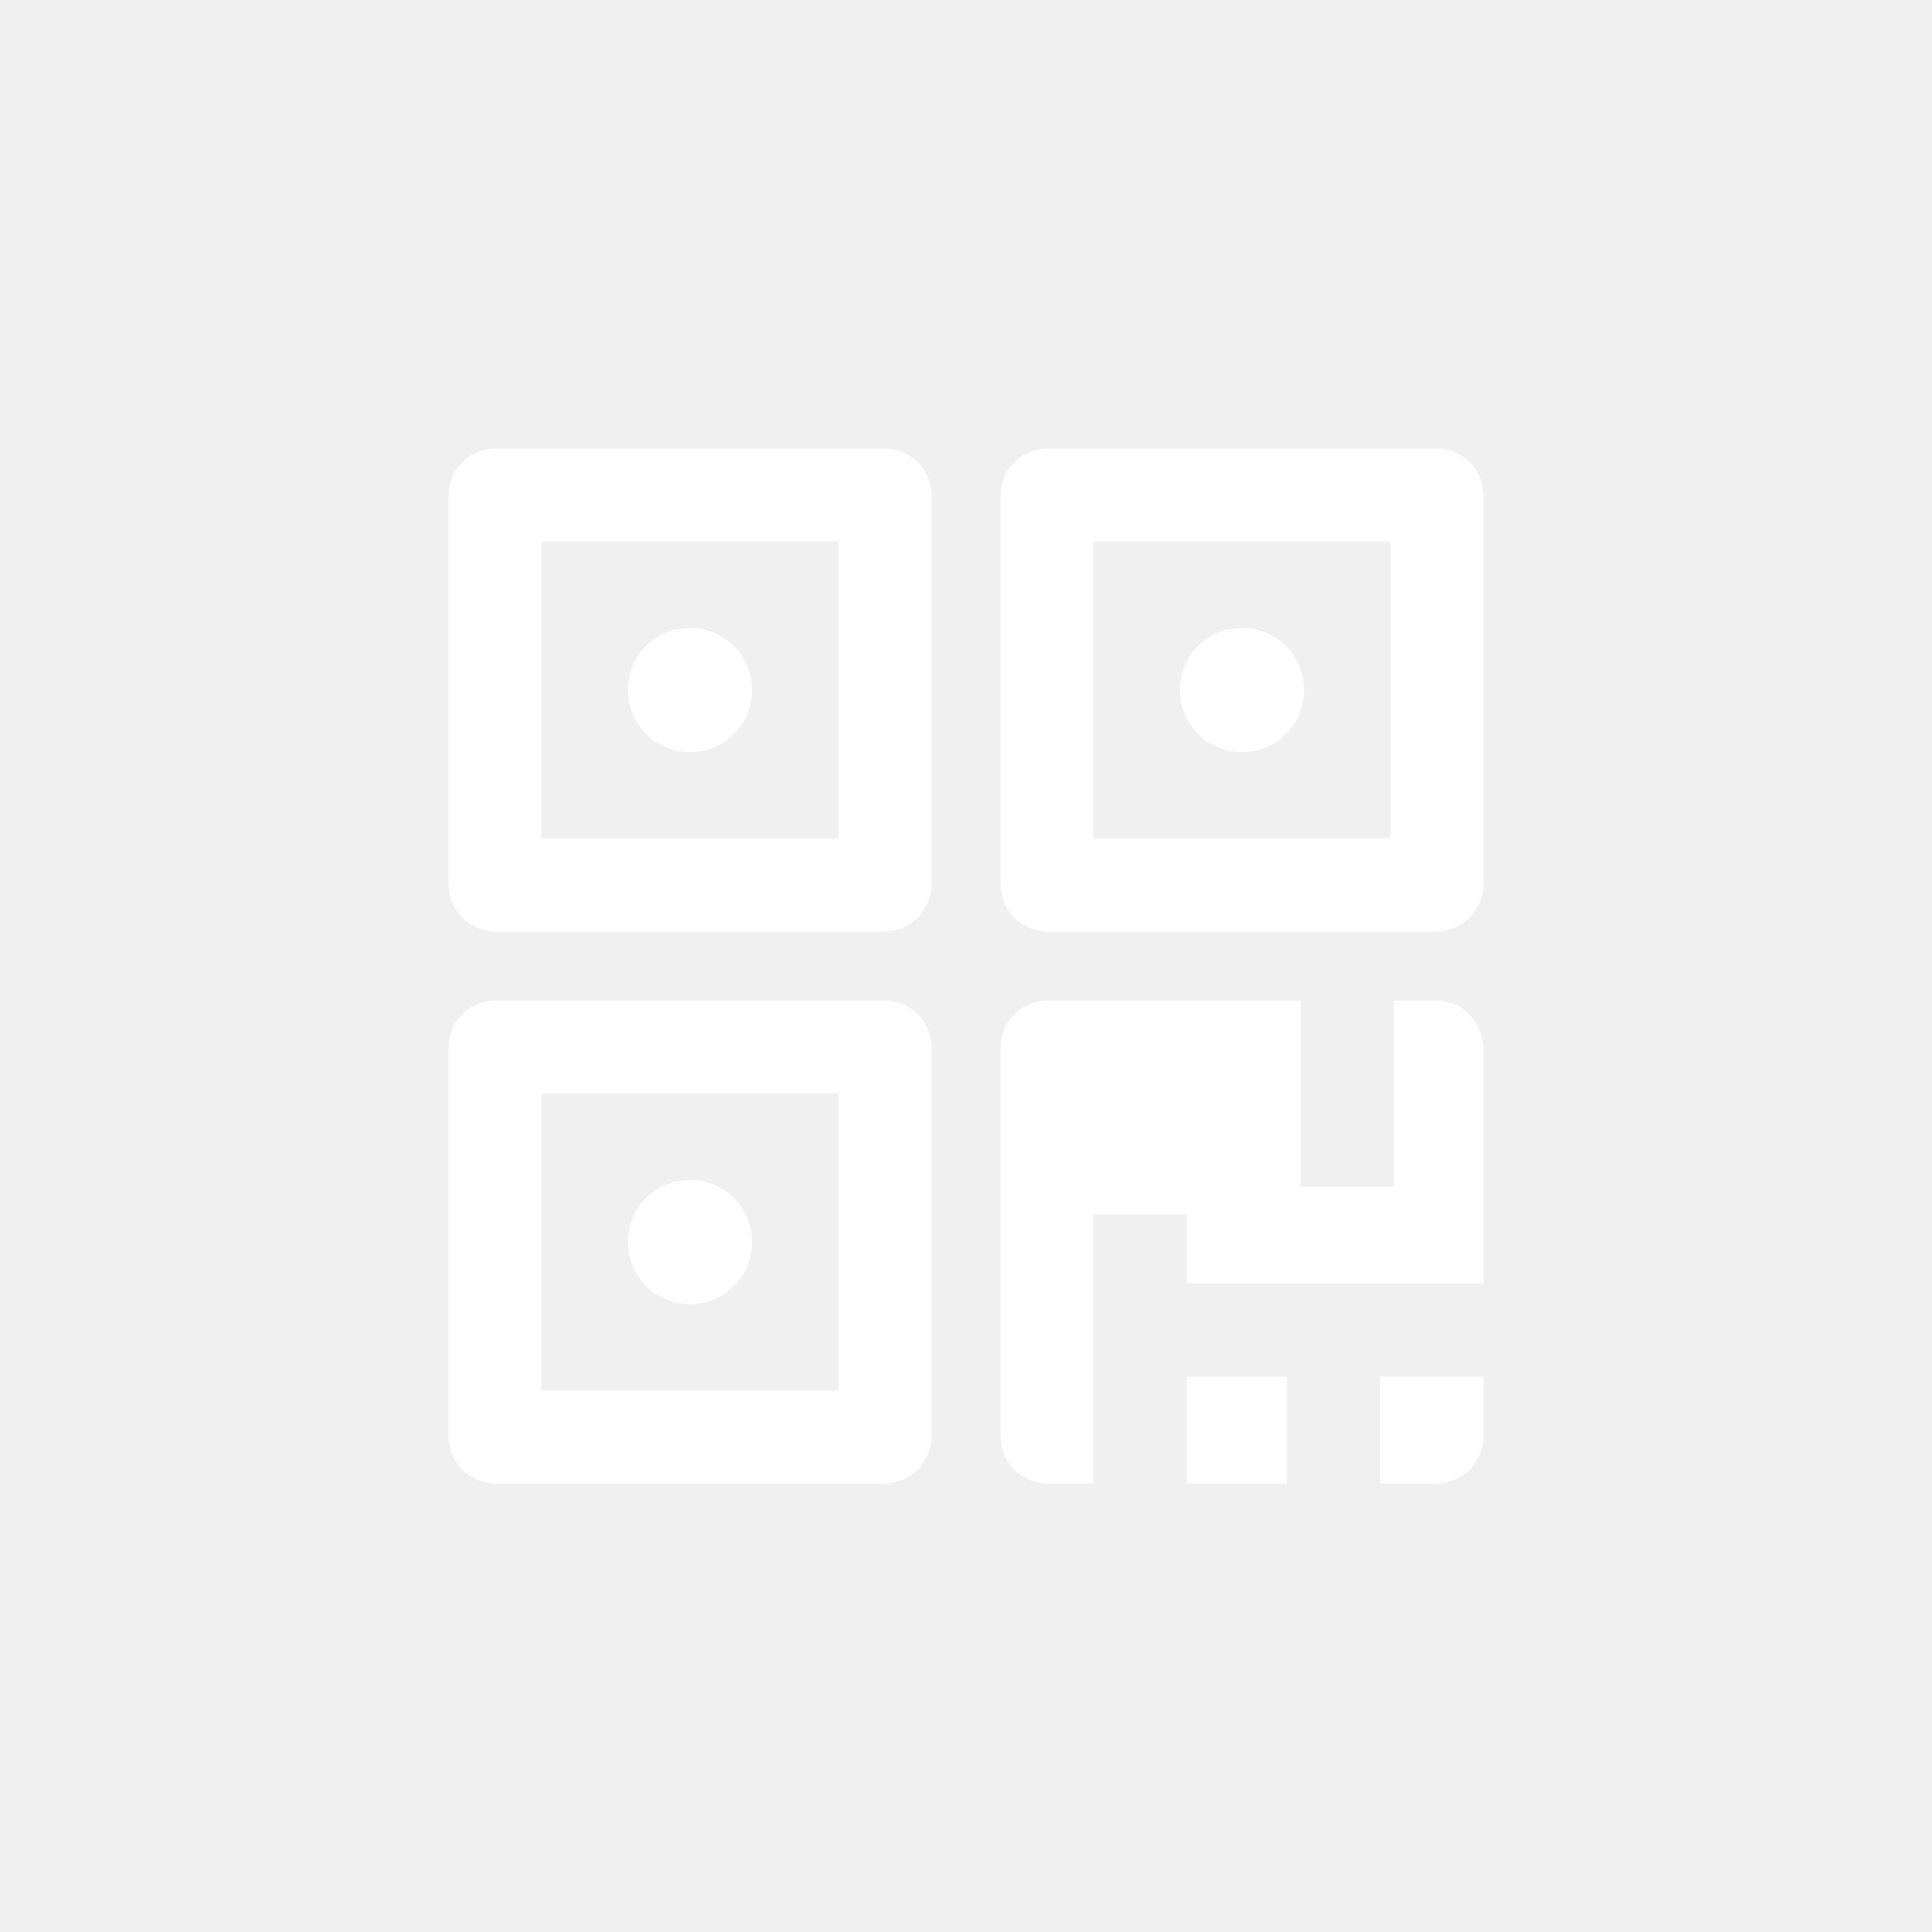
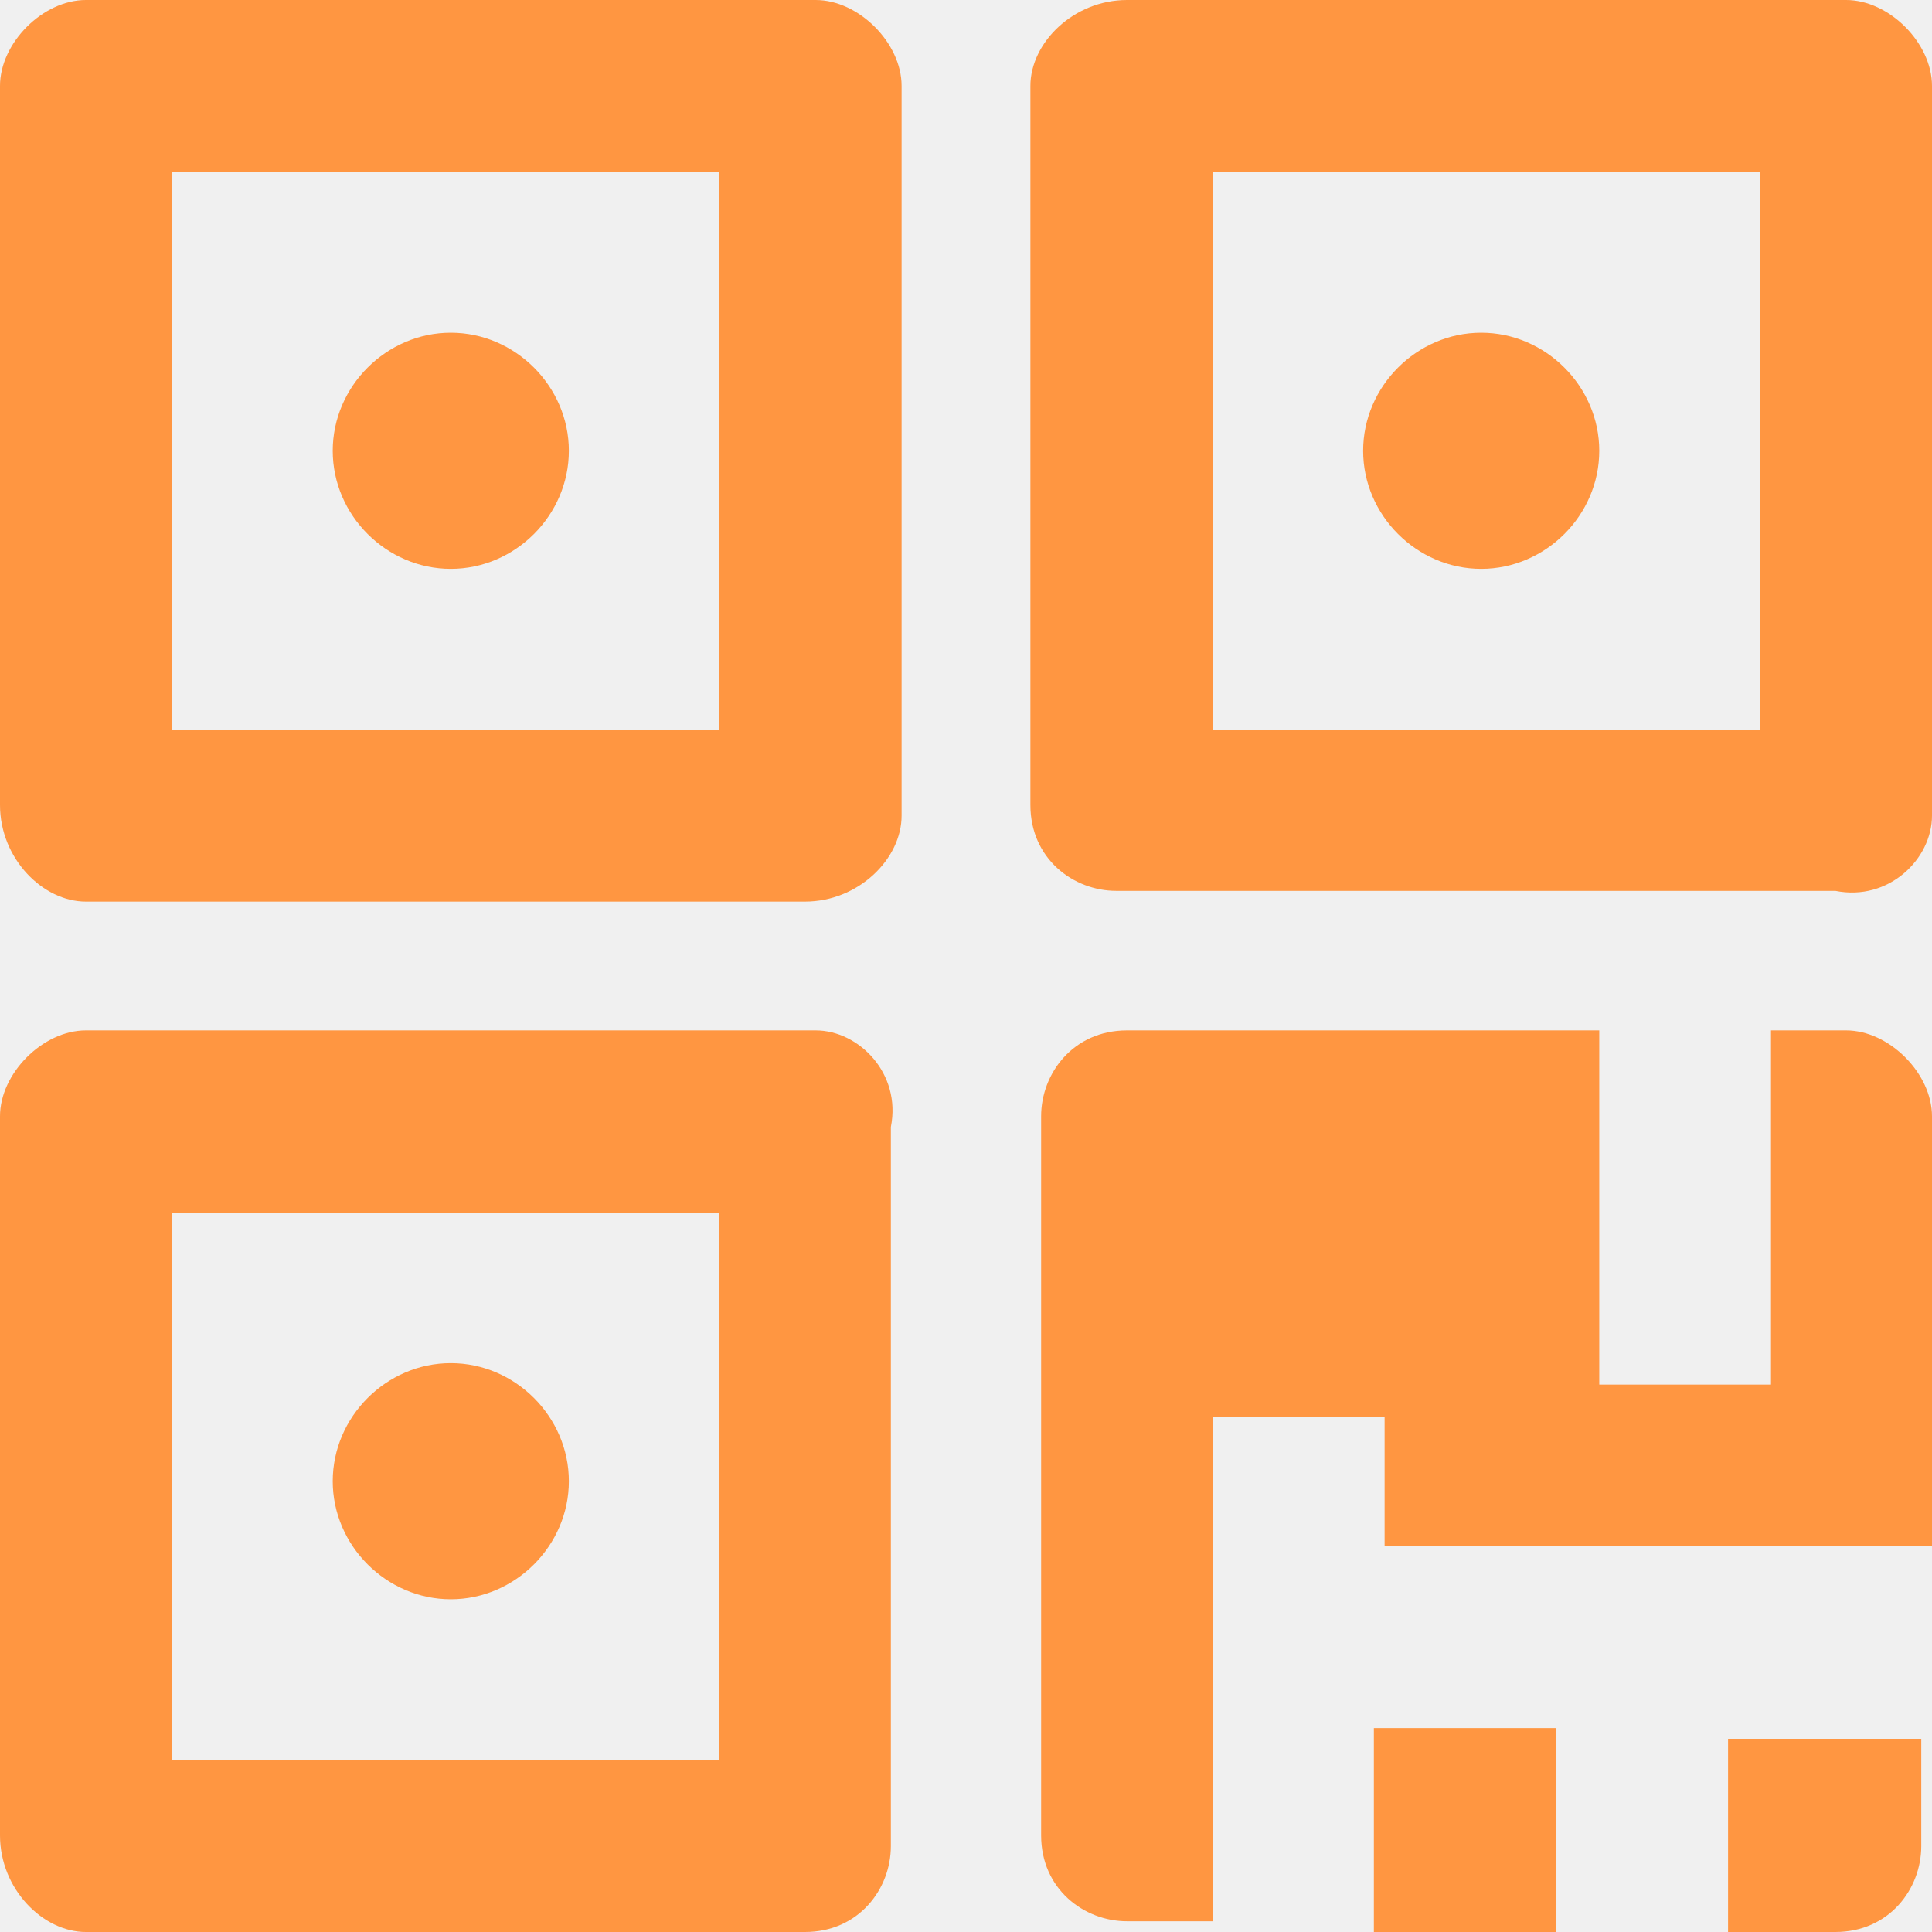
- <svg xmlns="http://www.w3.org/2000/svg" version="1.1" baseProfile="basic" id="图层_1" x="0px" y="0px" viewBox="0 0 56 56" xml:space="preserve">
+ <svg xmlns="http://www.w3.org/2000/svg" version="1.1" baseProfile="tiny" id="图层_1" x="0px" y="0px" viewBox="0 0 18 18" xml:space="preserve">
  <g>
-     <path fill="#FFFFFF" d="M41.6,29h-1.2v5.4h-2.7V29h-7.3c-0.8,0-1.4,0.6-1.4,1.4v11.2c0,0.8,0.6,1.4,1.4,1.4h1.3v-7.8h2.7v2H43v-6.7   C43,29.6,42.4,29,41.6,29z M34.4,43h2.9v-3.1h-2.9V43z M40,43h1.6c0.8,0,1.4-0.6,1.4-1.4v-1.7h-3V43z M25.6,29H14.4   c-0.8,0-1.4,0.6-1.4,1.4v11.2c0,0.8,0.6,1.4,1.4,1.4h11.2c0.8,0,1.4-0.6,1.4-1.4V30.4C27,29.6,26.4,29,25.6,29z M24.3,40.3h-8.6   v-8.6h8.6V40.3z M20,37.8c1,0,1.8-0.8,1.8-1.8S21,34.2,20,34.2S18.2,35,18.2,36S19,37.8,20,37.8z M25.6,13H14.4   c-0.8,0-1.4,0.6-1.4,1.4v11.2c0,0.8,0.6,1.4,1.4,1.4h11.2c0.8,0,1.4-0.6,1.4-1.4V14.4C27,13.6,26.4,13,25.6,13z M24.3,24.3h-8.6   v-8.6h8.6V24.3z M20,21.8c1,0,1.8-0.8,1.8-1.8S21,18.2,20,18.2S18.2,19,18.2,20S19,21.8,20,21.8z M41.6,13H30.4   c-0.8,0-1.4,0.6-1.4,1.4v11.2c0,0.8,0.6,1.4,1.4,1.4h11.2c0.8,0,1.4-0.6,1.4-1.4V14.4C43,13.6,42.4,13,41.6,13z M40.3,24.3h-8.6   v-8.6h8.6V24.3z M36,21.8c1,0,1.8-0.8,1.8-1.8S37,18.2,36,18.2S34.2,19,34.2,20S35,21.8,36,21.8z" />
+     <path fill="#FF9641" d="M17.2,9.6h-0.7v3.3h-1.6V9.6h-4.4c-0.5,0-0.8,0.4-0.8,0.8v6.7c0,0.5,0.4,0.8,0.8,0.8h0.8v-4.7h1.6v1.2H18   v-4C18,10,17.6,9.6,17.2,9.6z M12.8,18h1.7v-1.9h-1.7V18z M16.2,18h0.9c0.5,0,0.8-0.4,0.8-0.8v-1h-1.8V18z M7.6,9.6H0.8   C0.4,9.6,0,10,0,10.4v6.7C0,17.6,0.4,18,0.8,18h6.7c0.5,0,0.8-0.4,0.8-0.8v-6.7C8.4,10,8,9.6,7.6,9.6z M6.8,16.4H1.6v-5.1h5.1V16.4   z M4.2,14.9c0.6,0,1.1-0.5,1.1-1.1c0-0.6-0.5-1.1-1.1-1.1c-0.6,0-1.1,0.5-1.1,1.1C3.1,14.4,3.6,14.9,4.2,14.9z M7.6,0H0.8   C0.4,0,0,0.4,0,0.8v6.7C0,8,0.4,8.4,0.8,8.4h6.7C8,8.4,8.4,8,8.4,7.6V0.8C8.4,0.4,8,0,7.6,0z M6.8,6.8H1.6V1.6h5.1V6.8z M4.2,5.3   c0.6,0,1.1-0.5,1.1-1.1c0-0.6-0.5-1.1-1.1-1.1c-0.6,0-1.1,0.5-1.1,1.1C3.1,4.8,3.6,5.3,4.2,5.3z M17.2,0h-6.7C10,0,9.6,0.4,9.6,0.8   v6.7c0,0.5,0.4,0.8,0.8,0.8h6.7C17.6,8.4,18,8,18,7.6V0.8C18,0.4,17.6,0,17.2,0z M16.4,6.8h-5.1V1.6h5.1V6.8z M13.8,5.3   c0.6,0,1.1-0.5,1.1-1.1c0-0.6-0.5-1.1-1.1-1.1c-0.6,0-1.1,0.5-1.1,1.1C12.7,4.8,13.2,5.3,13.8,5.3z" />
  </g>
</svg>
